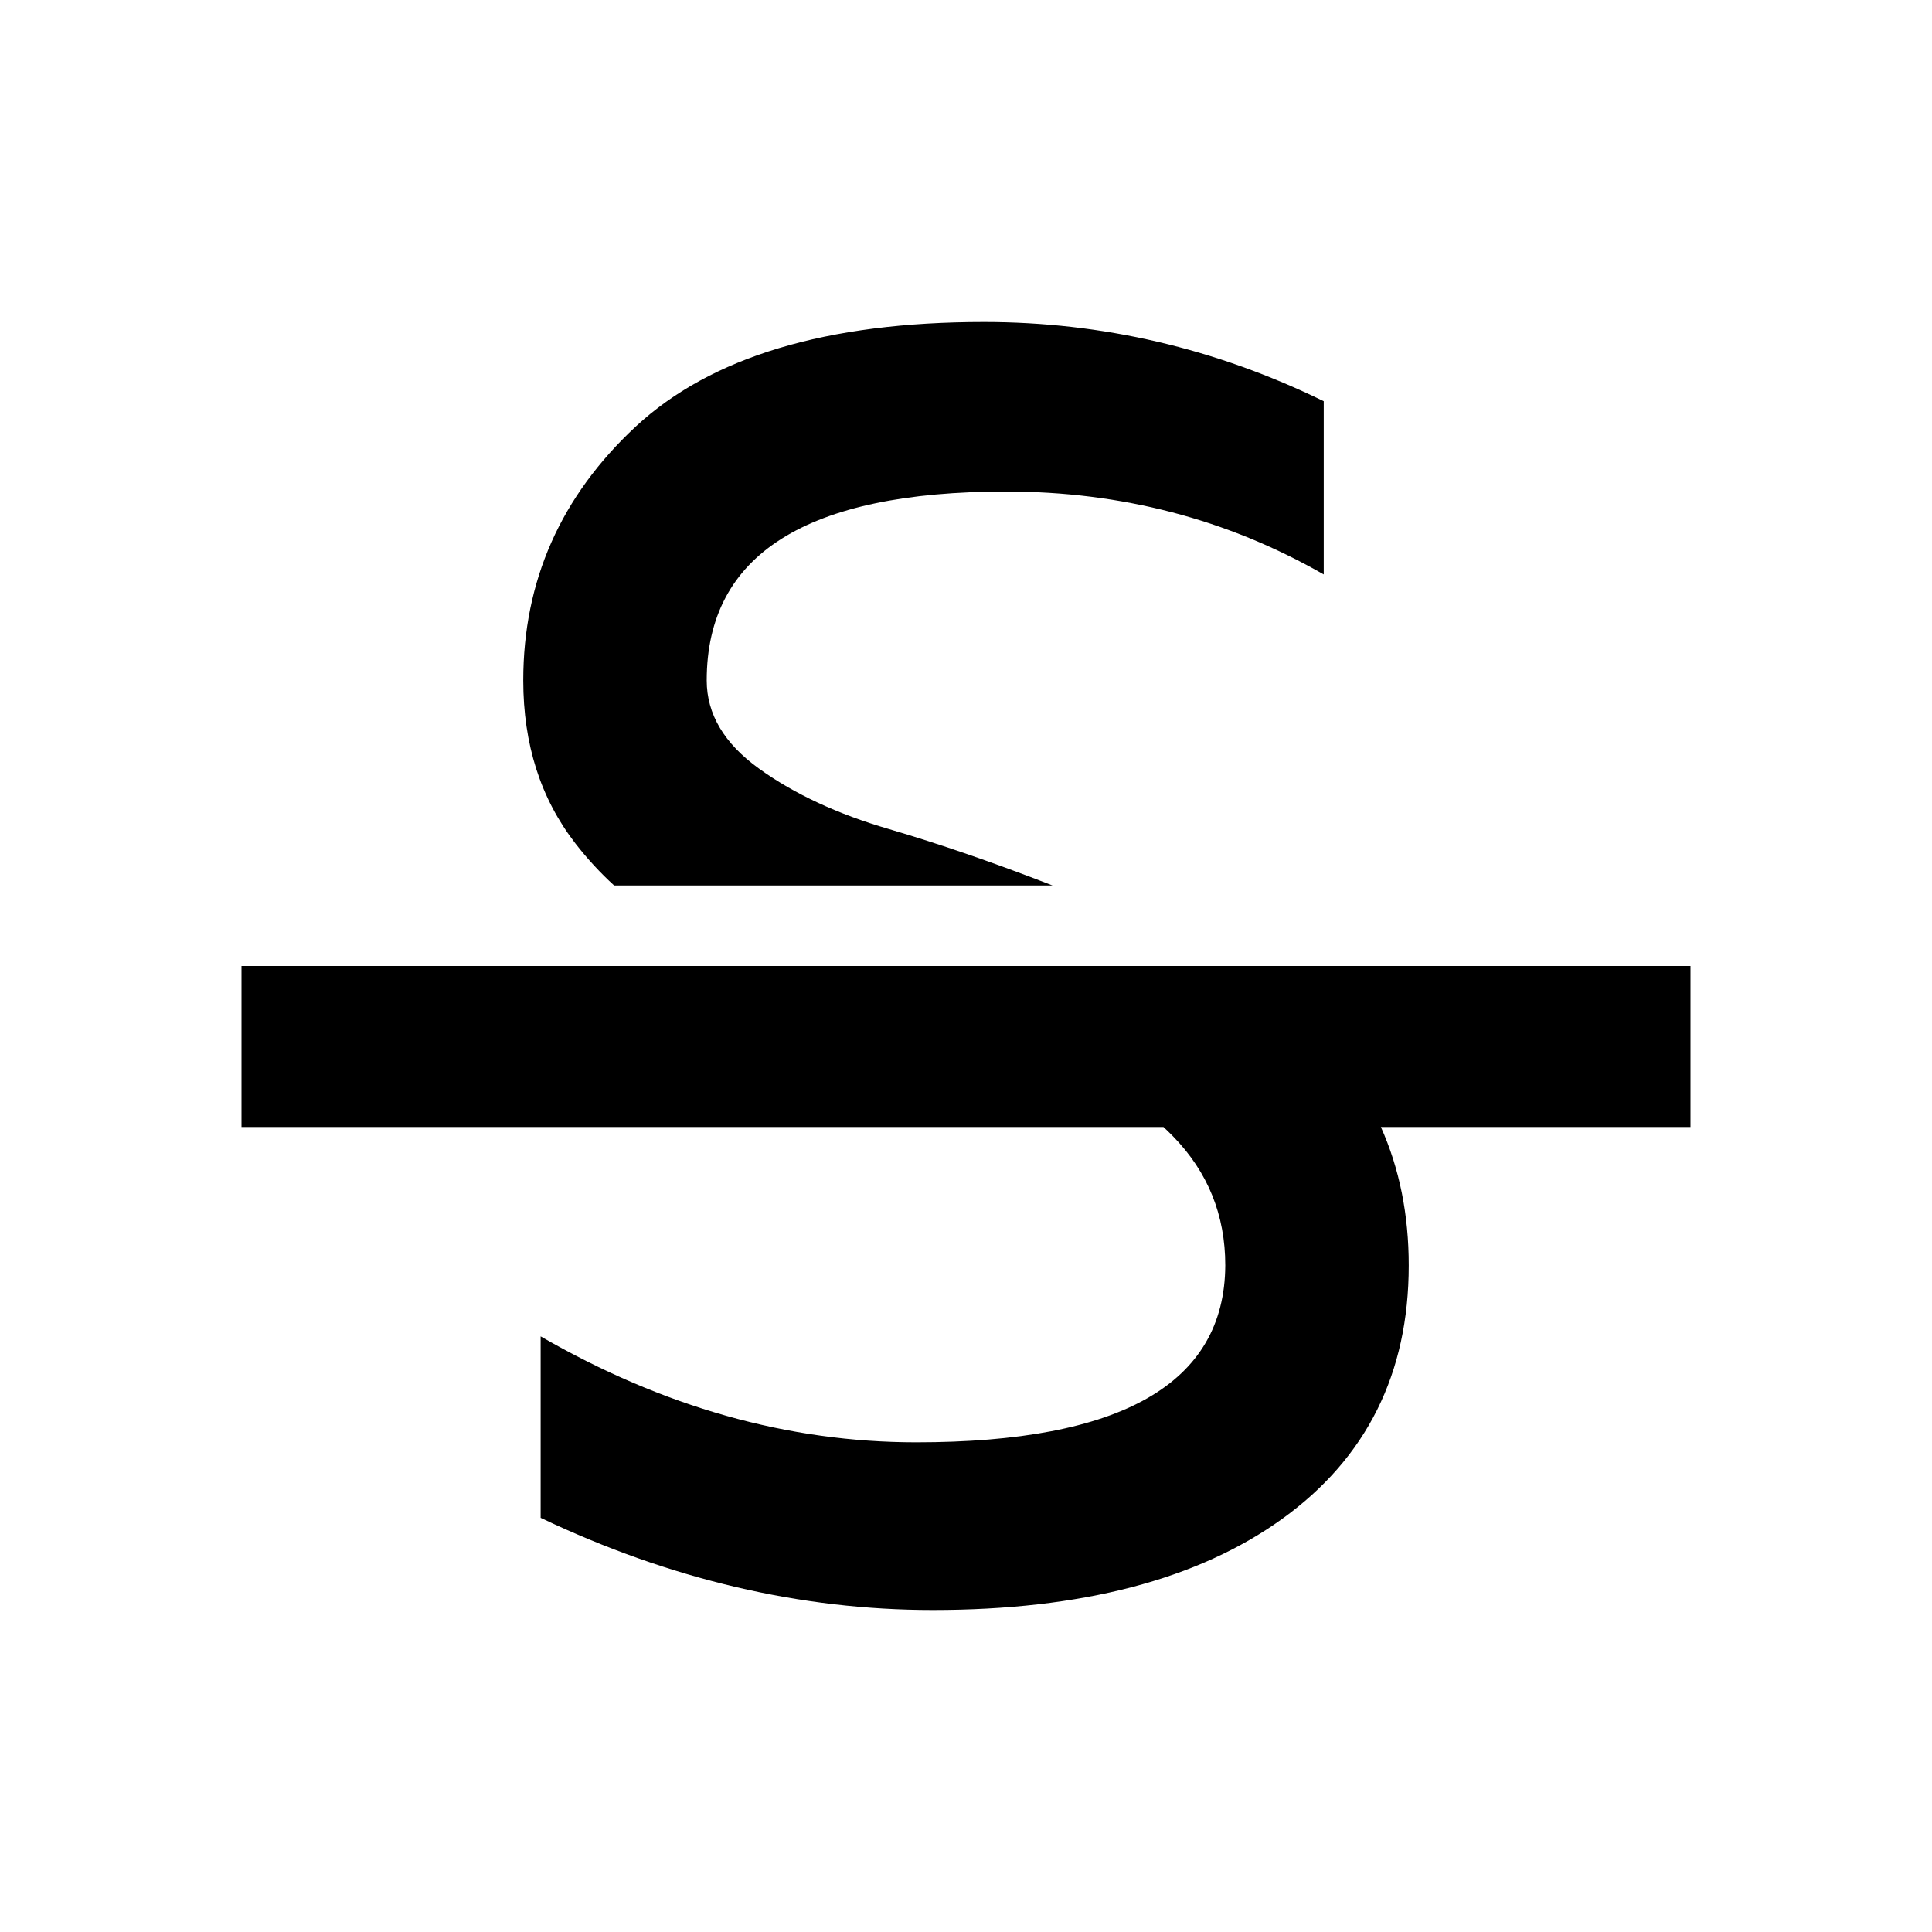
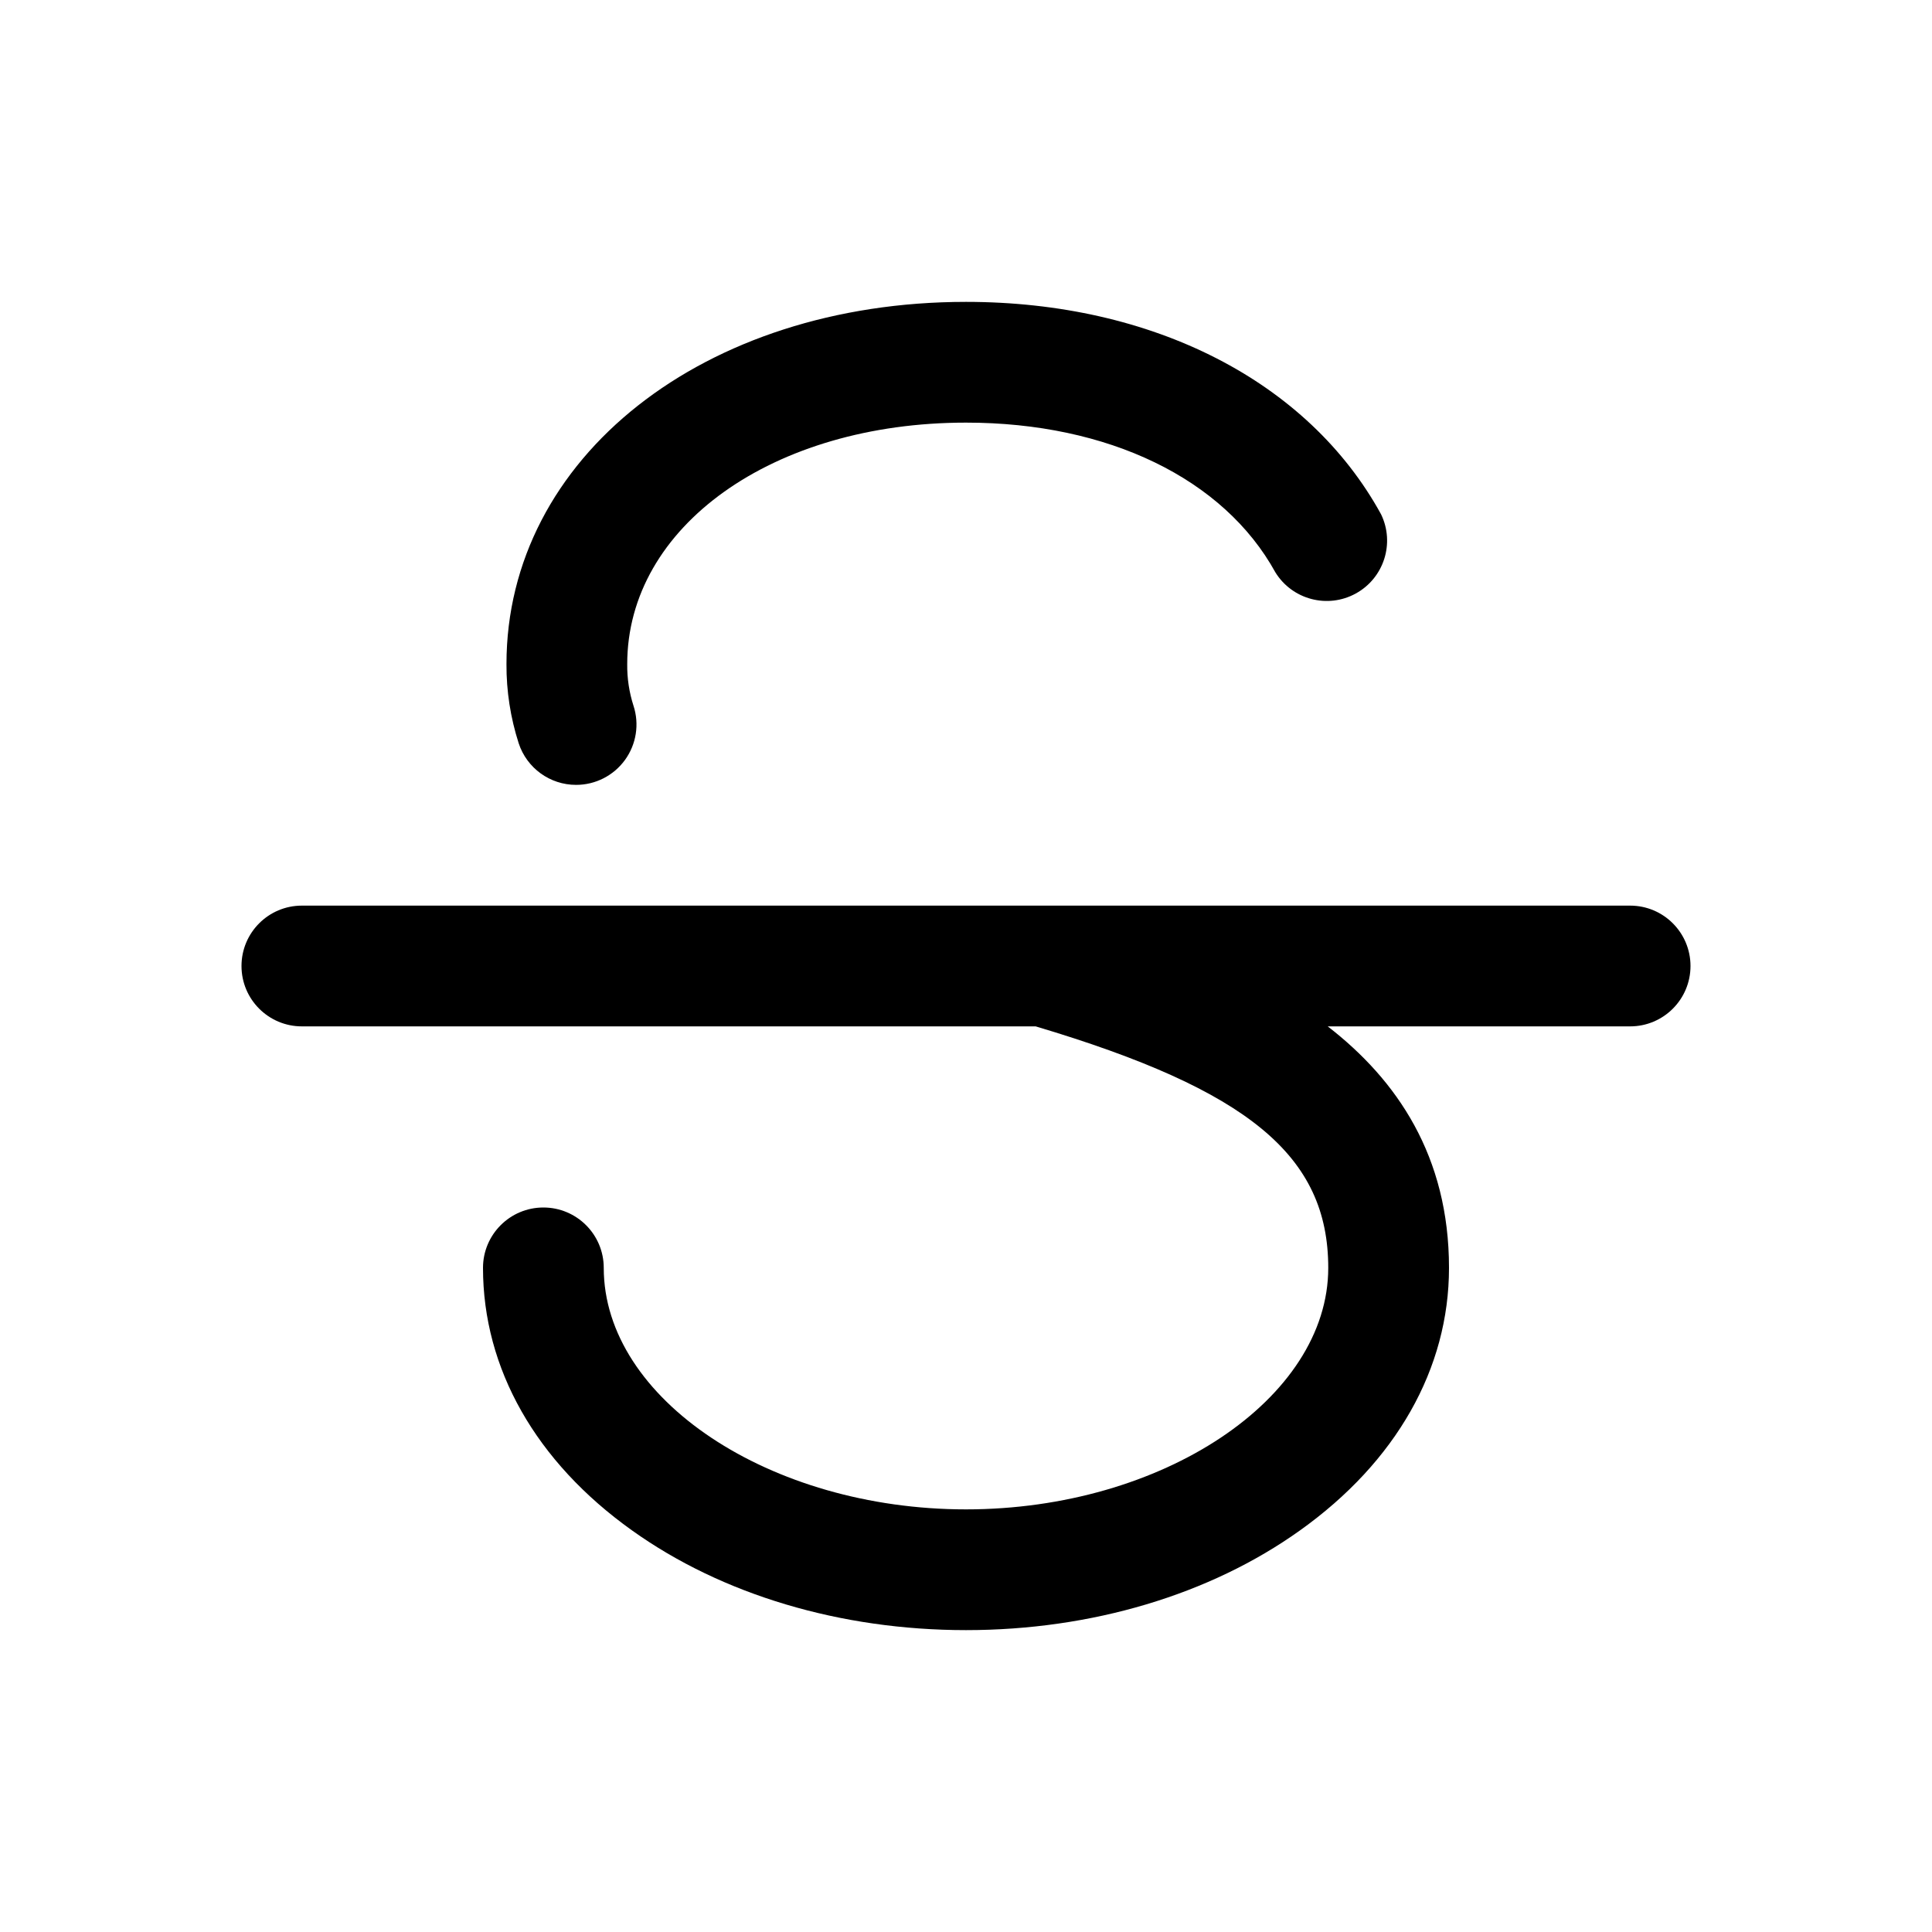
- <svg xmlns="http://www.w3.org/2000/svg" viewBox="0 0 24 24" fill="currentColor">
-   <path d="M17.154 14C17.385 14.516 17.5 15.089 17.5 15.72C17.5 17.062 16.976 18.112 15.929 18.867C14.881 19.622 13.434 20 11.586 20C9.947 20 8.323 19.619 6.716 18.855V16.601C8.235 17.478 9.791 17.917 11.382 17.917C13.933 17.917 15.213 17.185 15.221 15.72C15.221 15.094 15.005 14.56 14.573 14.117C14.534 14.077 14.494 14.038 14.453 14H3V12H21V14H17.154ZM13.076 11H7.629C7.457 10.843 7.296 10.669 7.148 10.478C6.716 9.921 6.5 9.246 6.5 8.452C6.5 7.216 6.966 6.165 7.897 5.299C8.829 4.433 10.271 4 12.222 4C13.693 4 15.101 4.328 16.444 4.984V7.136C15.245 6.449 13.929 6.106 12.498 6.106C10.019 6.106 8.779 6.888 8.779 8.452C8.779 8.872 8.997 9.238 9.433 9.551C9.869 9.864 10.407 10.114 11.046 10.3C11.666 10.482 12.343 10.715 13.076 11H13.076Z" />
+ <svg xmlns="http://www.w3.org/2000/svg" width="32" height="32" fill="#000000" viewBox="0 0 256 256">
+   <path d="M224,128a8,8,0,0,1-8,8H175.93c9.19,7.11,16.07,17.2,16.07,32,0,13.34-7,25.7-19.75,34.79C160.33,211.31,144.61,216,128,216s-32.33-4.69-44.25-13.21C71,193.7,64,181.34,64,168a8,8,0,0,1,16,0c0,17.35,22,32,48,32s48-14.65,48-32c0-14.85-10.54-23.58-38.77-32H40a8,8,0,0,1,0-16H216A8,8,0,0,1,224,128ZM76.33,104a8,8,0,0,0,7.61-10.49A17.3,17.3,0,0,1,83.11,88c0-18.24,19.3-32,44.89-32,18.84,0,34.16,7.42,41,19.85a8,8,0,0,0,14-7.7C173.33,50.52,152.77,40,128,40,93.29,40,67.11,60.63,67.11,88a33.73,33.73,0,0,0,1.62,10.49A8,8,0,0,0,76.33,104Z" />
</svg>
